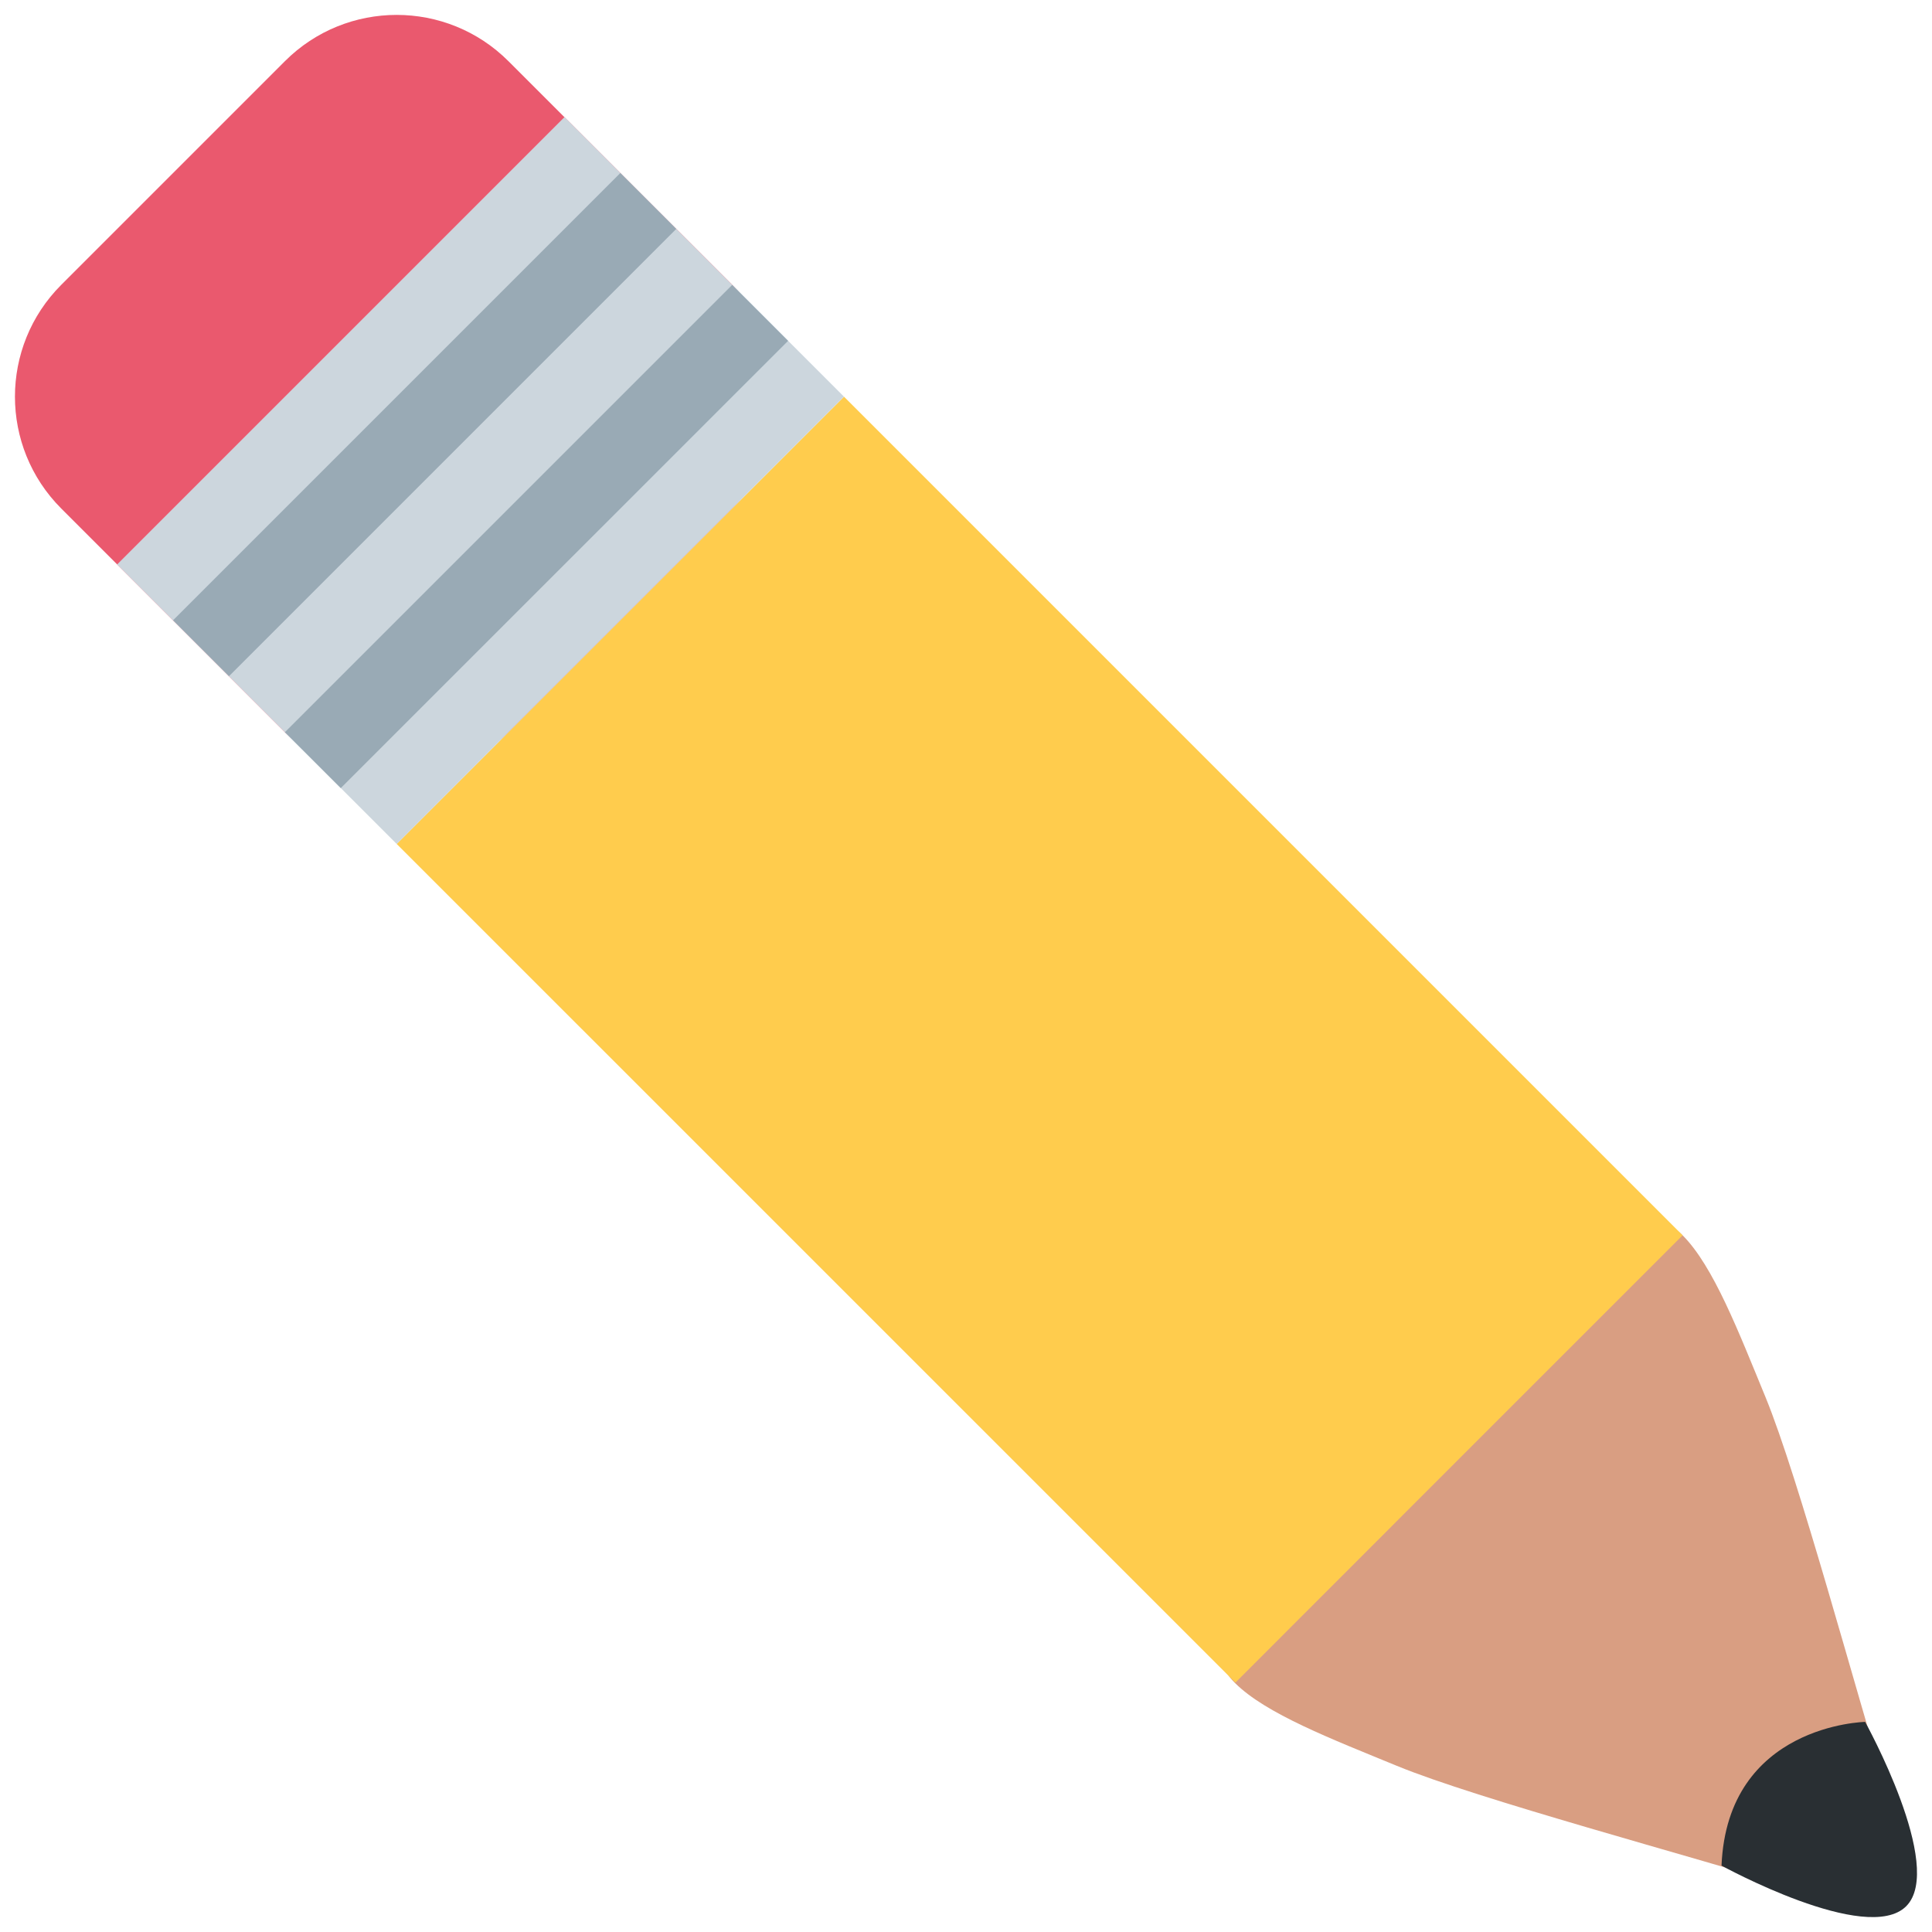
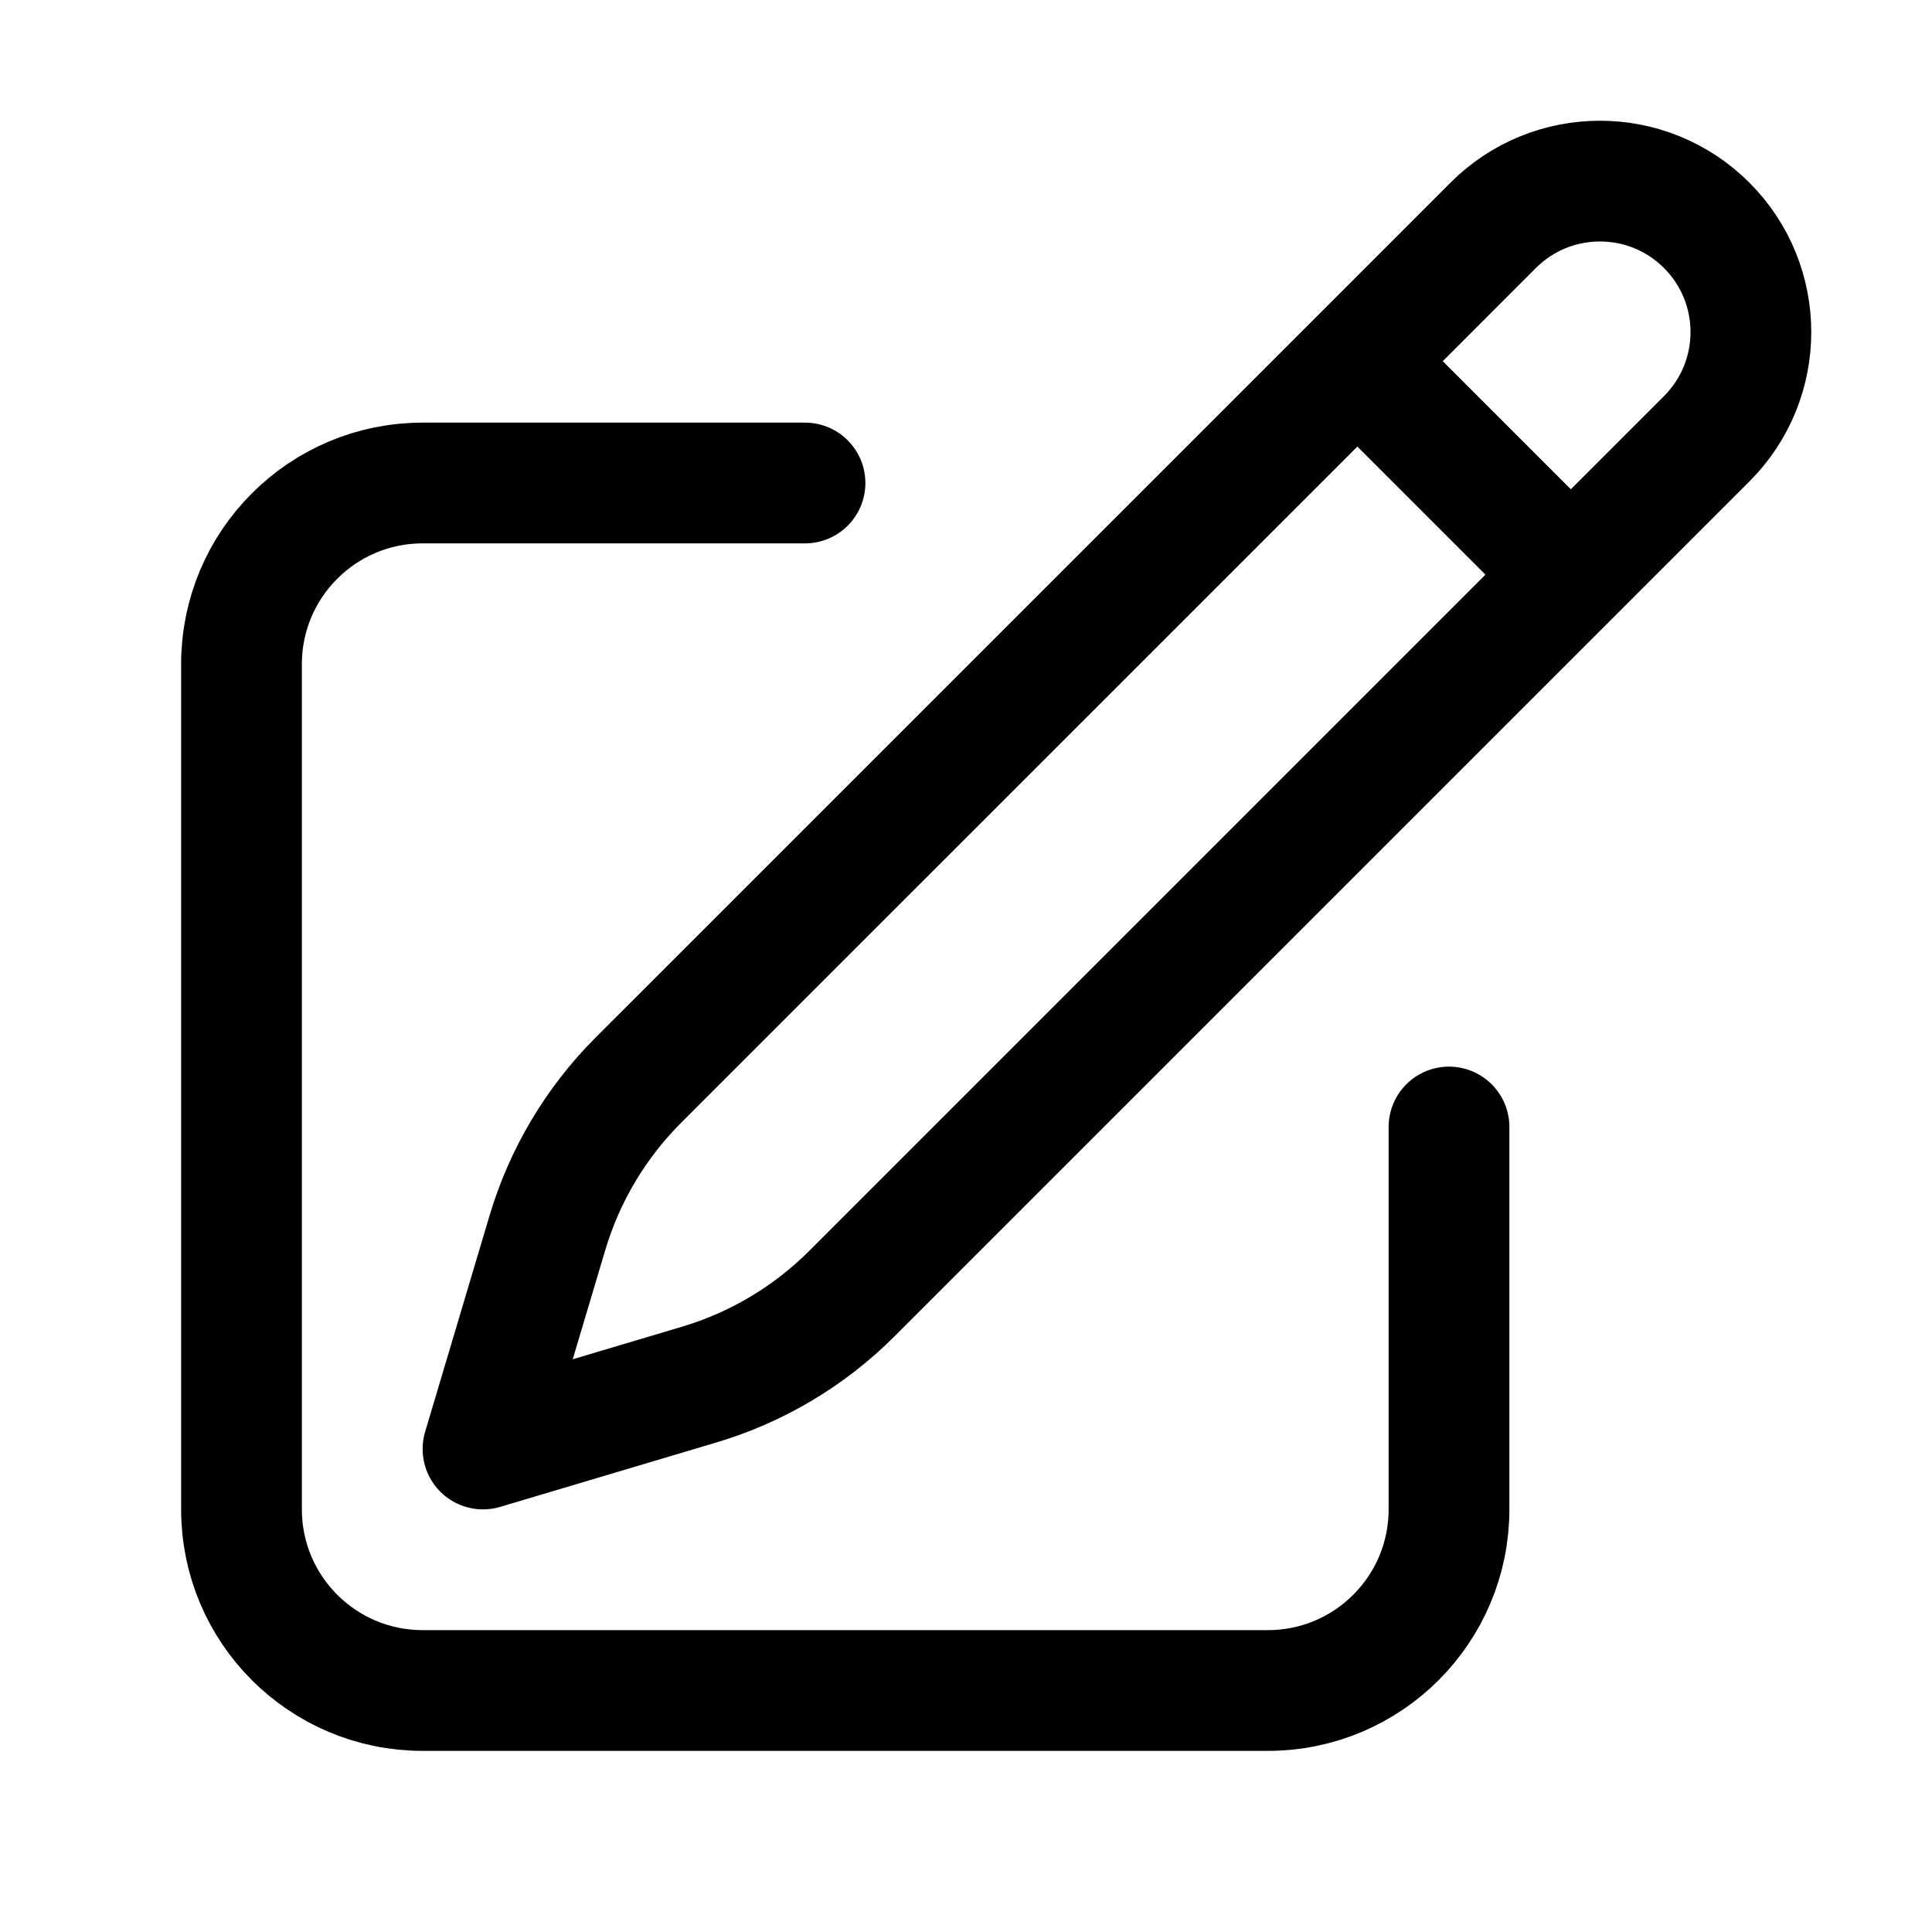
- <svg xmlns="http://www.w3.org/2000/svg" width="800px" height="800px" viewBox="0 0 36 36" aria-hidden="true" role="img" class="iconify iconify--twemoji" preserveAspectRatio="xMidYMid meet">
-   <path fill="#D99E82" d="M35.222 33.598c-.647-2.101-1.705-6.059-2.325-7.566c-.501-1.216-.969-2.438-1.544-3.014c-.575-.575-1.553-.53-2.143.058c0 0-2.469 1.675-3.354 2.783c-1.108.882-2.785 3.357-2.785 3.357c-.59.59-.635 1.567-.06 2.143c.576.575 1.798 1.043 3.015 1.544c1.506.62 5.465 1.676 7.566 2.325c.359.11 1.74-1.271 1.63-1.63z" />
-   <path fill="#EA596E" d="M13.643 5.308a2.946 2.946 0 0 1 0 4.167l-4.167 4.168a2.948 2.948 0 0 1-4.167 0L1.141 9.475a2.948 2.948 0 0 1 0-4.167l4.167-4.167a2.946 2.946 0 0 1 4.167 0l4.168 4.167z" />
-   <path fill="#FFCC4D" d="M31.353 23.018l-4.17 4.17l-4.163 4.165L7.392 15.726l8.335-8.334l15.626 15.626z" />
-   <path fill="#292F33" d="M32.078 34.763s2.709 1.489 3.441.757c.732-.732-.765-3.435-.765-3.435s-2.566.048-2.676 2.678z" />
-   <path fill="#CCD6DD" d="M2.183 10.517l8.335-8.335l5.208 5.209l-8.334 8.335z" />
-   <path fill="#99AAB5" d="M3.225 11.558l8.334-8.334l1.042 1.042L4.267 12.6zm2.083 2.086l8.335-8.335l1.042 1.042l-8.335 8.334z" />
+ <svg xmlns="http://www.w3.org/2000/svg" fill="none" viewBox="0 0 24 24" stroke-width="1.5" stroke="currentColor" class="size-6">
+   <path stroke-linecap="round" stroke-linejoin="round" d="m16.862 4.487 1.687-1.688a1.875 1.875 0 1 1 2.652 2.652L10.582 16.07a4.5 4.5 0 0 1-1.897 1.13L6 18l.8-2.685a4.5 4.5 0 0 1 1.13-1.897l8.932-8.931Zm0 0L19.5 7.125M18 14v4.75A2.25 2.25 0 0 1 15.75 21H5.25A2.25 2.25 0 0 1 3 18.75V8.25A2.25 2.25 0 0 1 5.25 6H10" />
</svg>
